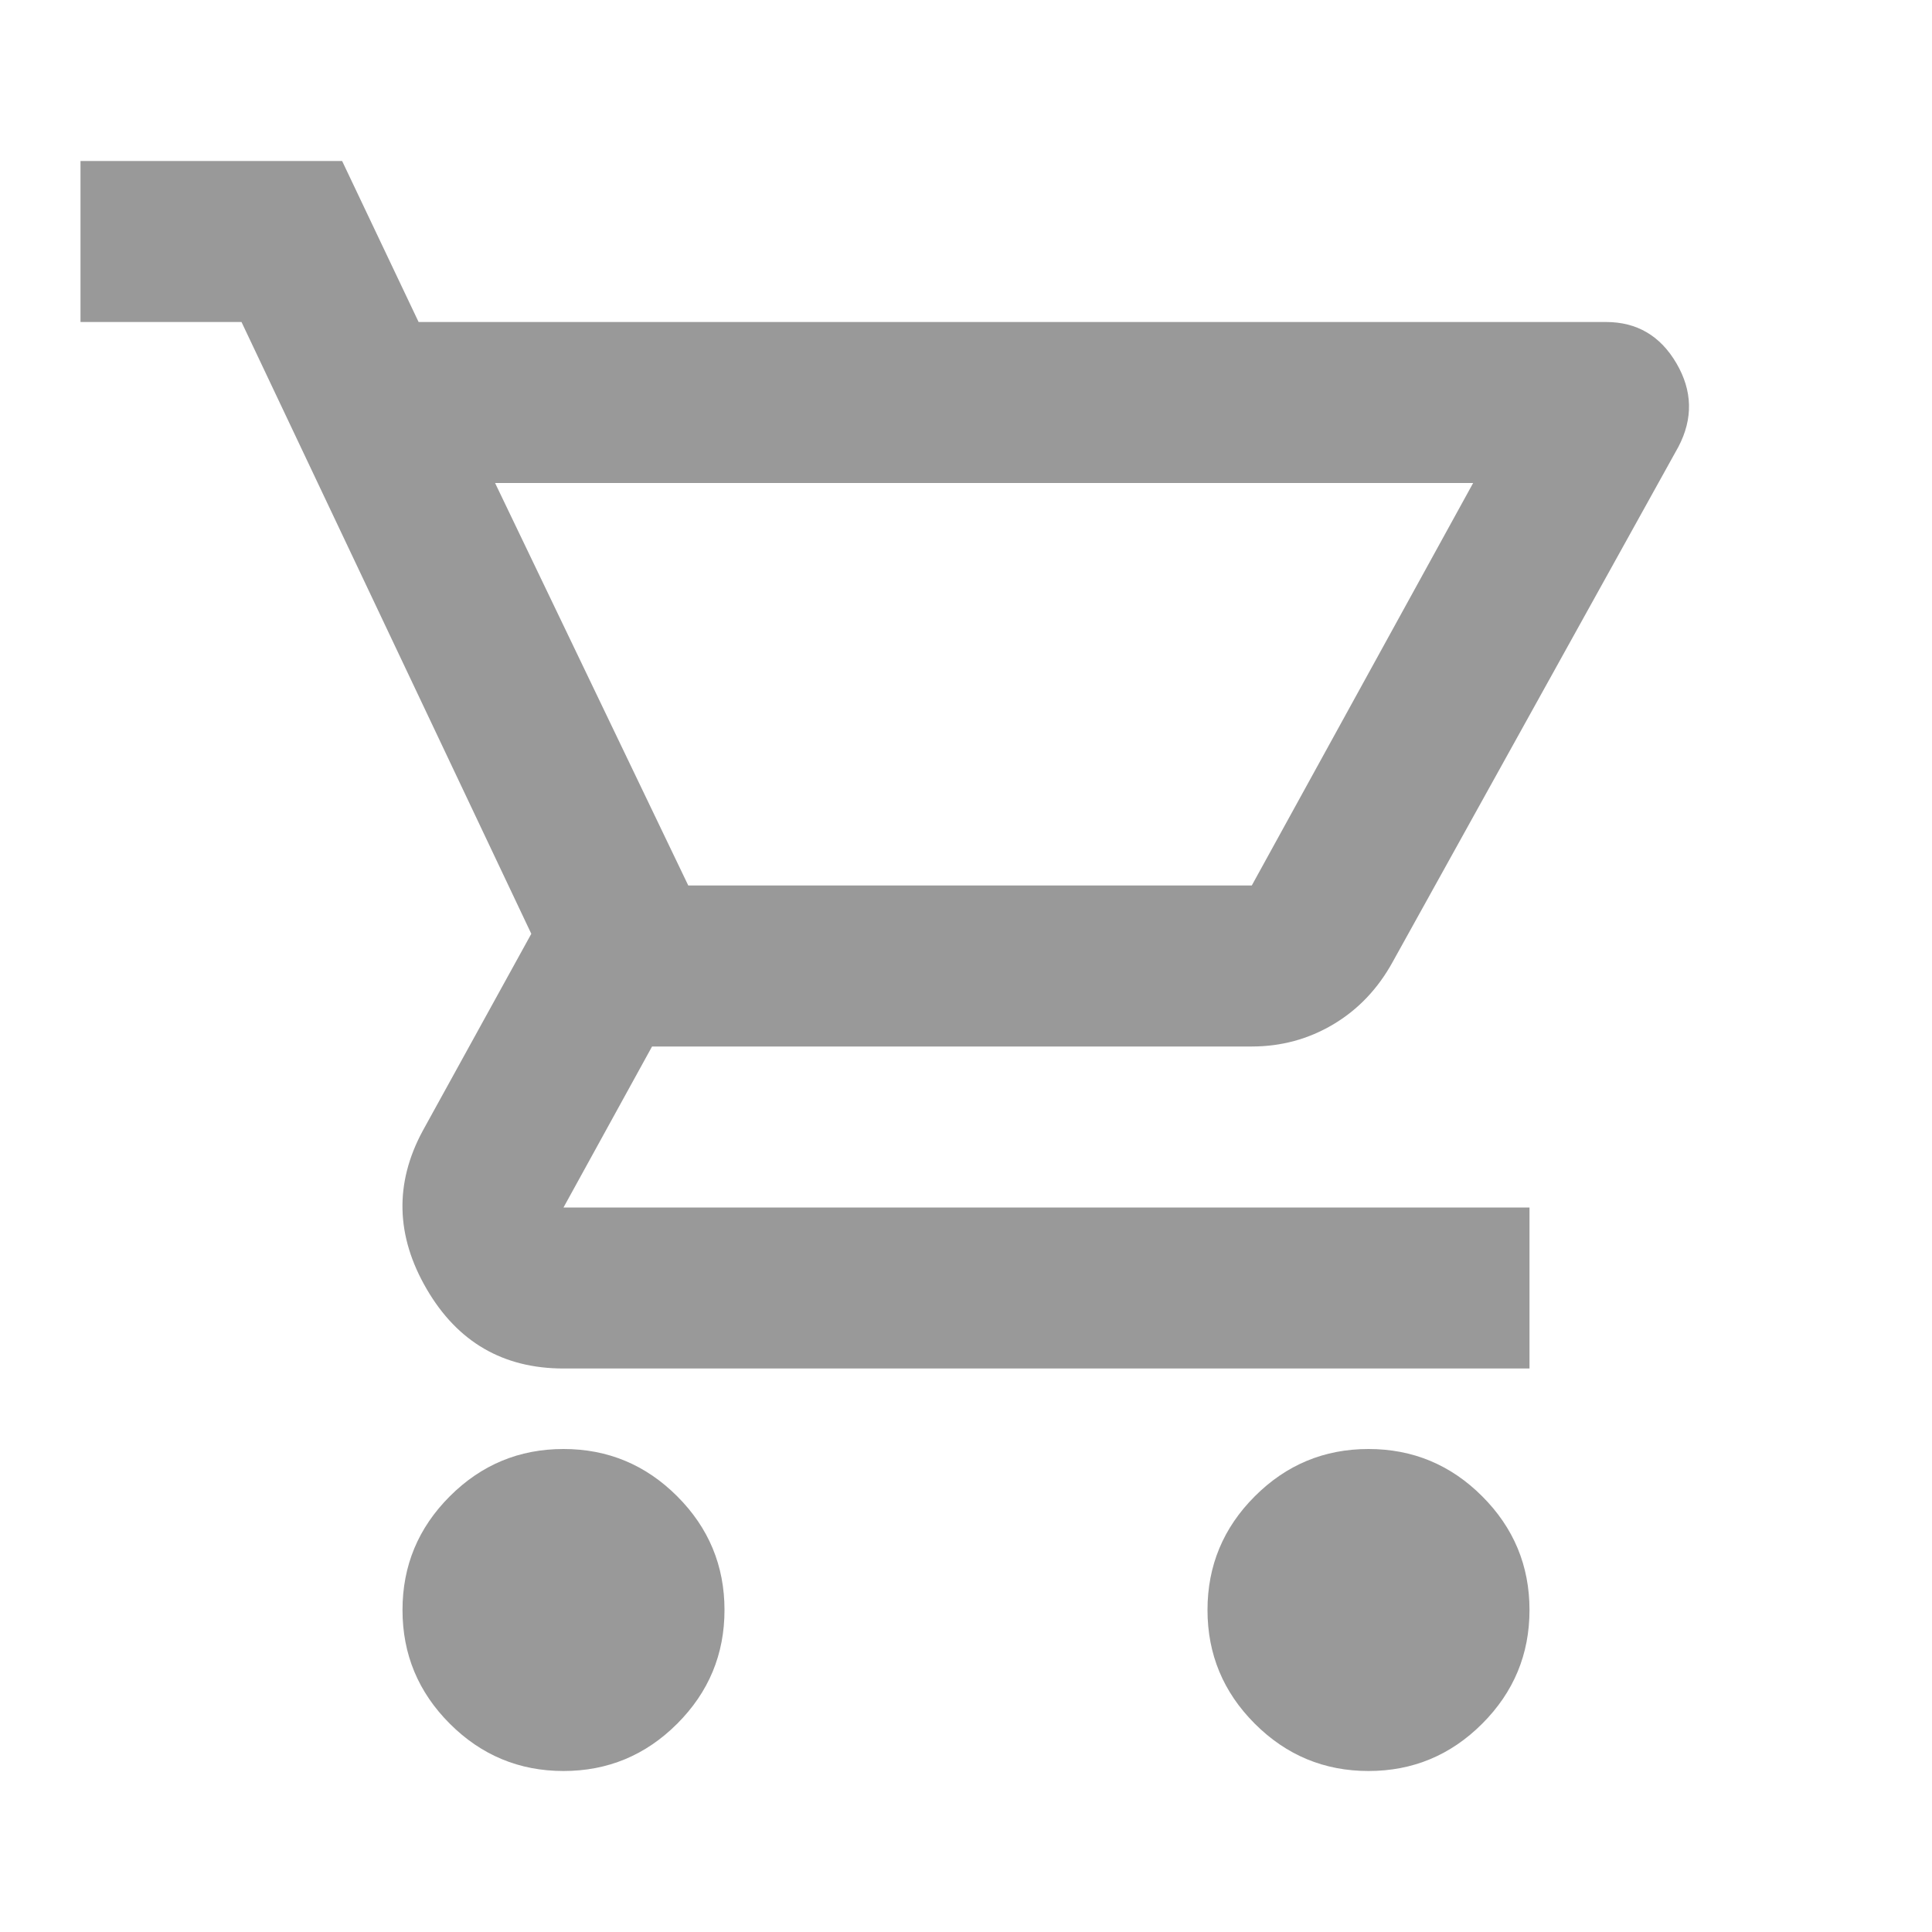
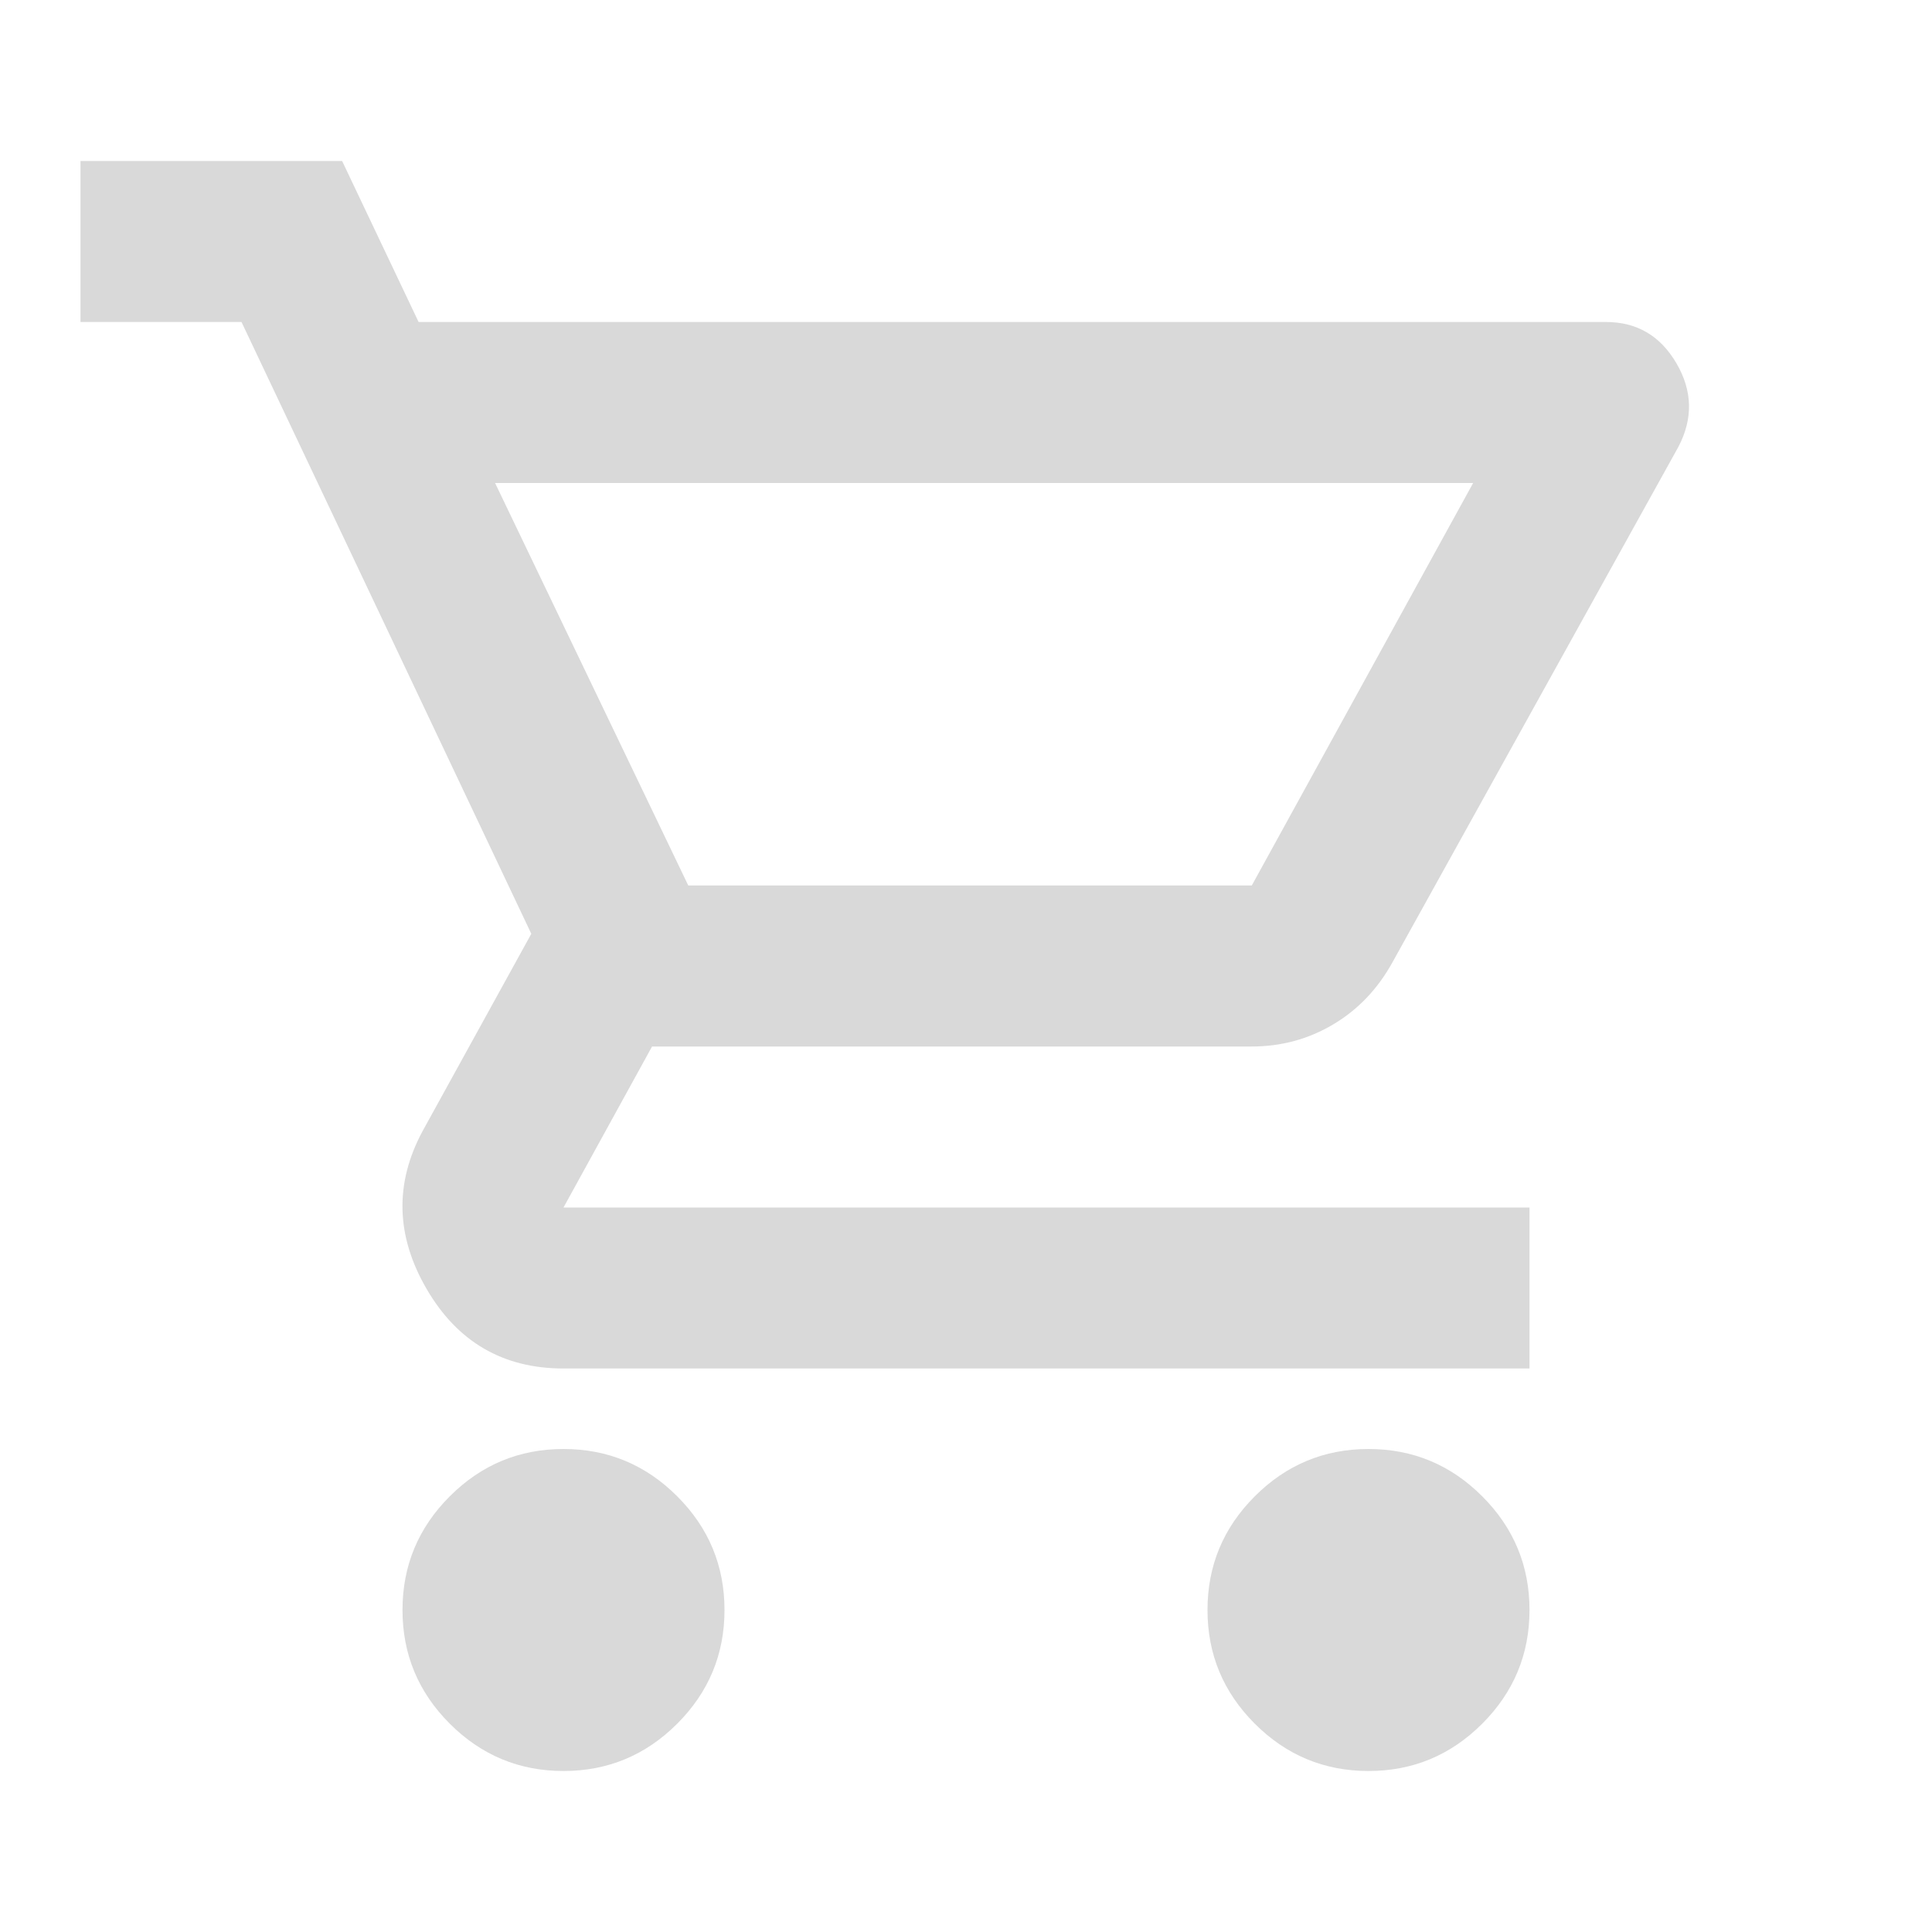
- <svg xmlns="http://www.w3.org/2000/svg" height="24px" viewBox="0 -960 960 960" width="24px" fill="#999999">
+ <svg xmlns="http://www.w3.org/2000/svg" height="24px" viewBox="0 -960 960 960" width="24px" fill="#D9D9D9">
  <path d="M280-80q-33 0-56.5-23.5T200-160q0-33 23.5-56.5T280-240q33 0 56.5 23.5T360-160q0 33-23.5 56.5T280-80Zm400 0q-33 0-56.5-23.5T600-160q0-33 23.5-56.5T680-240q33 0 56.5 23.5T760-160q0 33-23.5 56.5T680-80ZM246-720l96 200h280l110-200H246Zm-38-80h590q23 0 35 20.5t1 41.5L692-482q-11 20-29.5 31T622-440H324l-44 80h480v80H280q-45 0-68-39.5t-2-78.5l54-98-144-304H40v-80h130l38 80Zm134 280h280-280Z" />
</svg>
